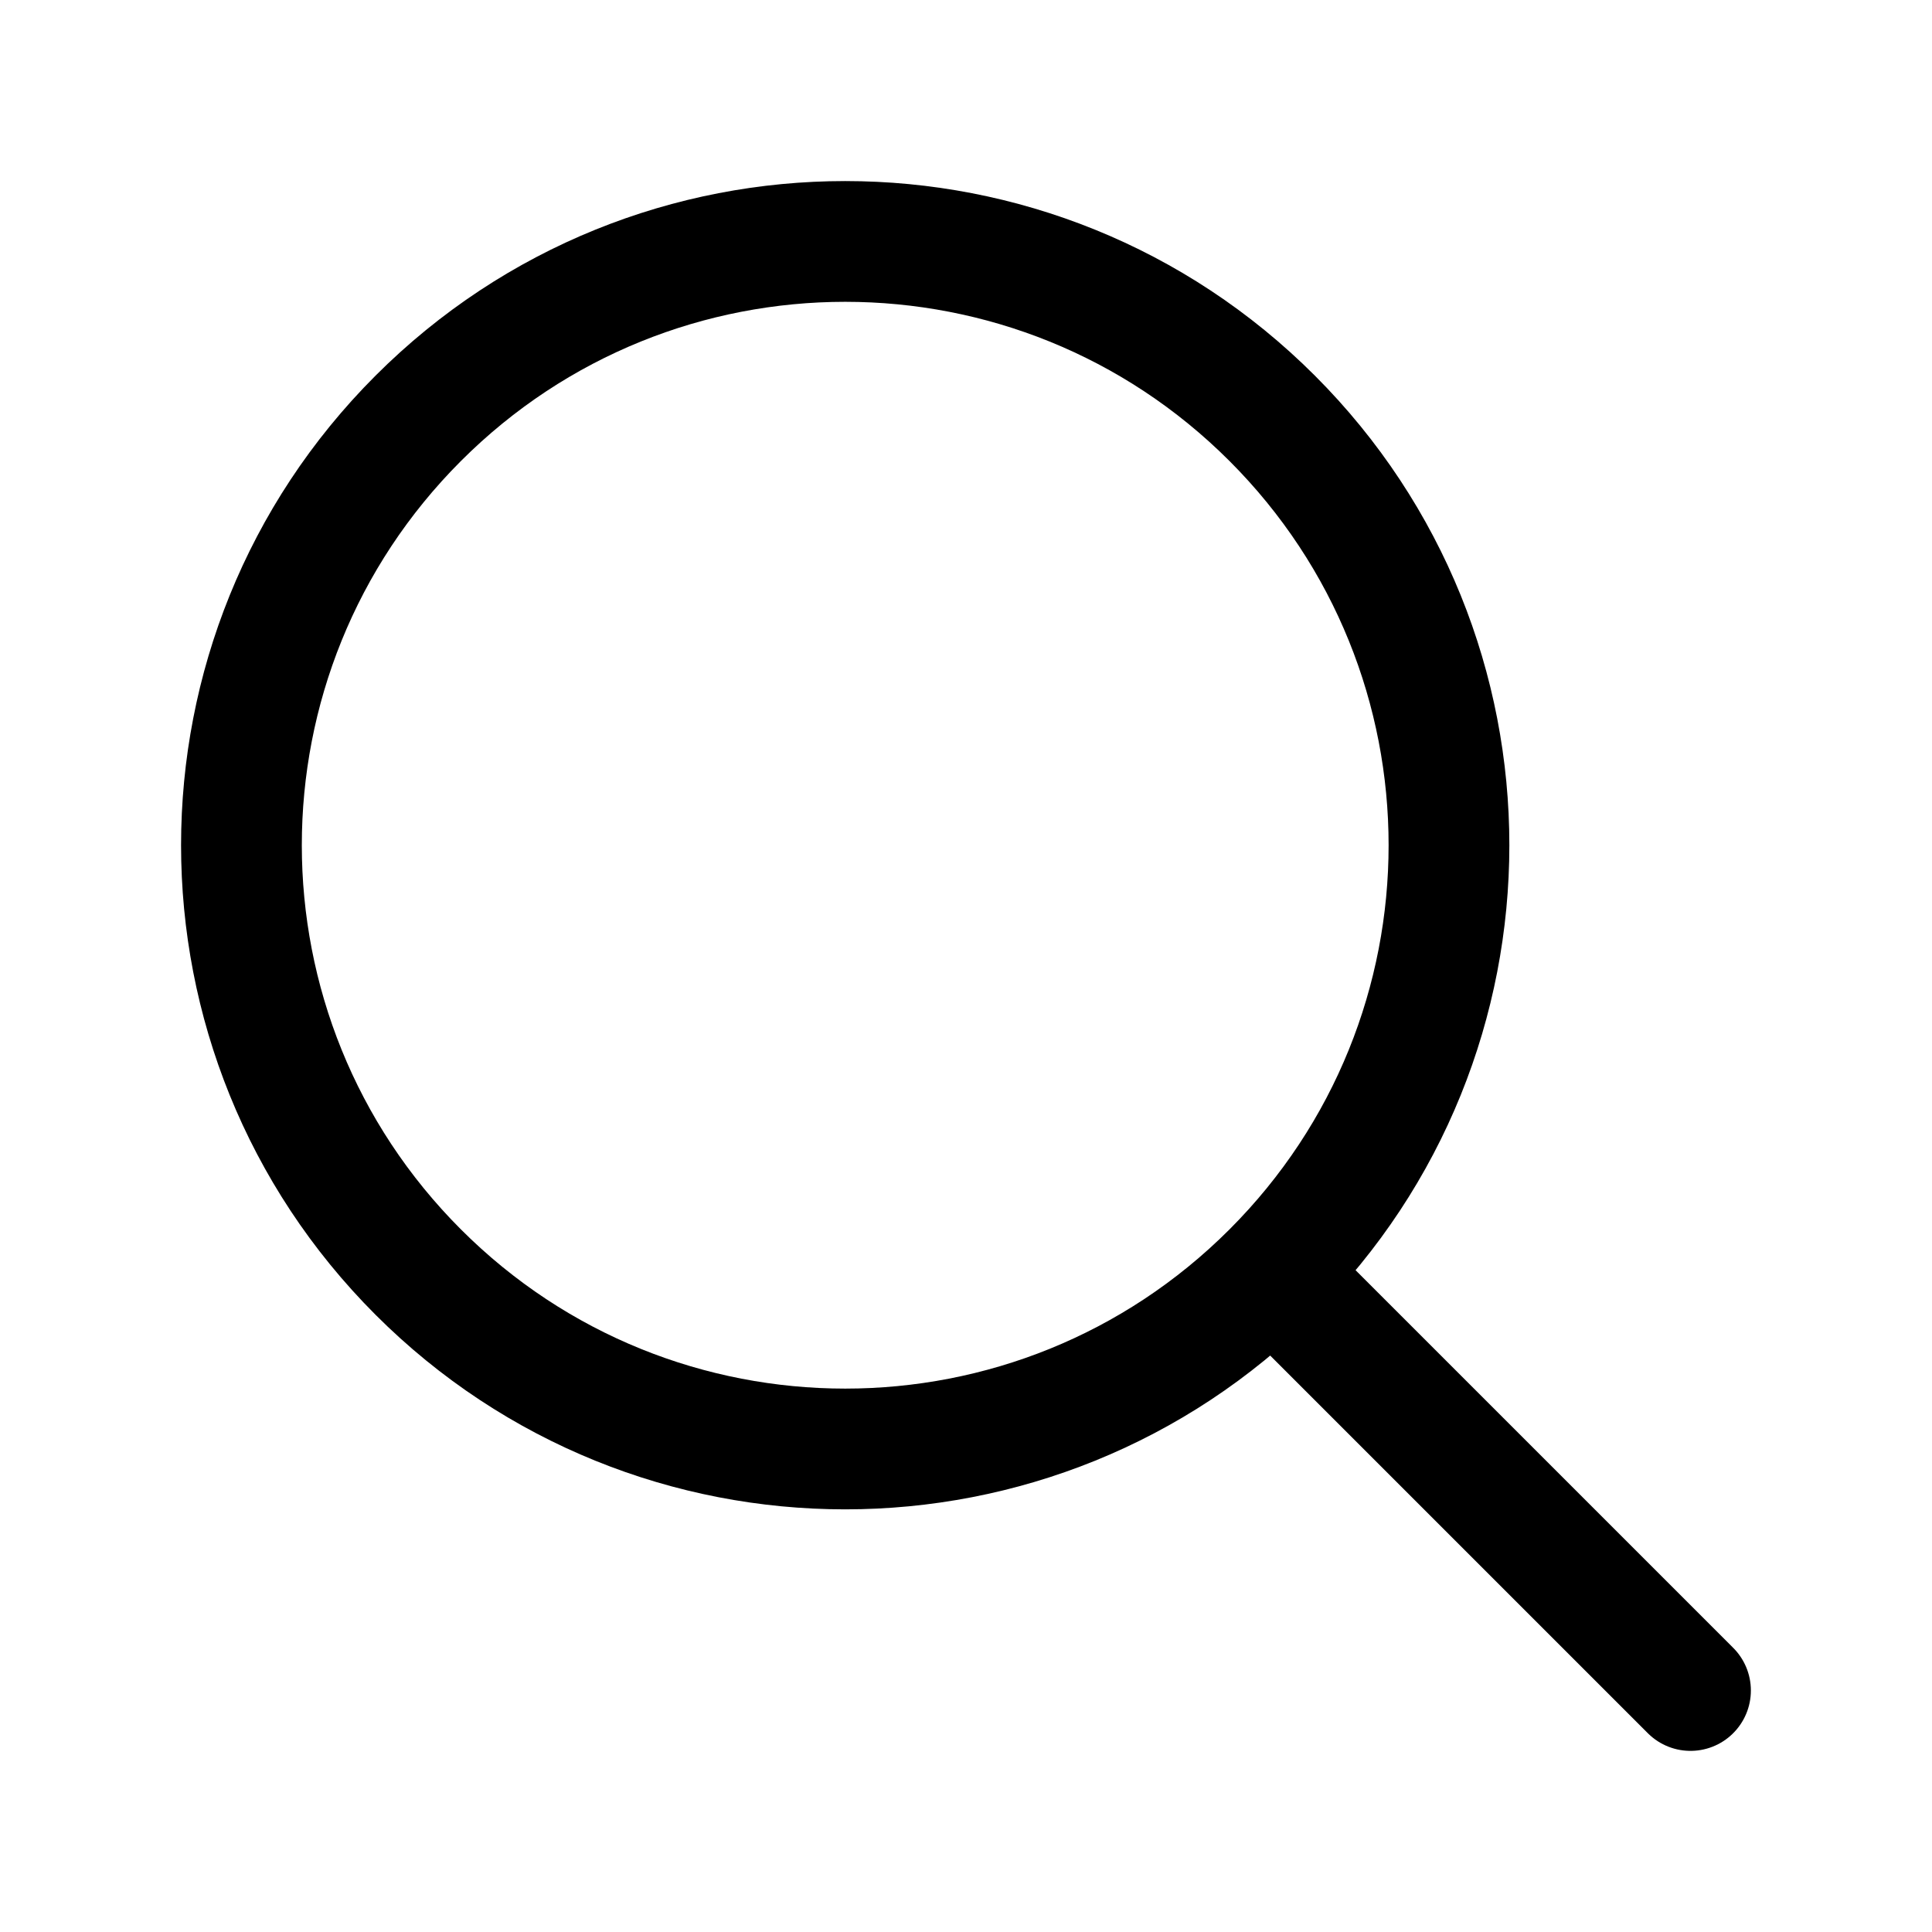
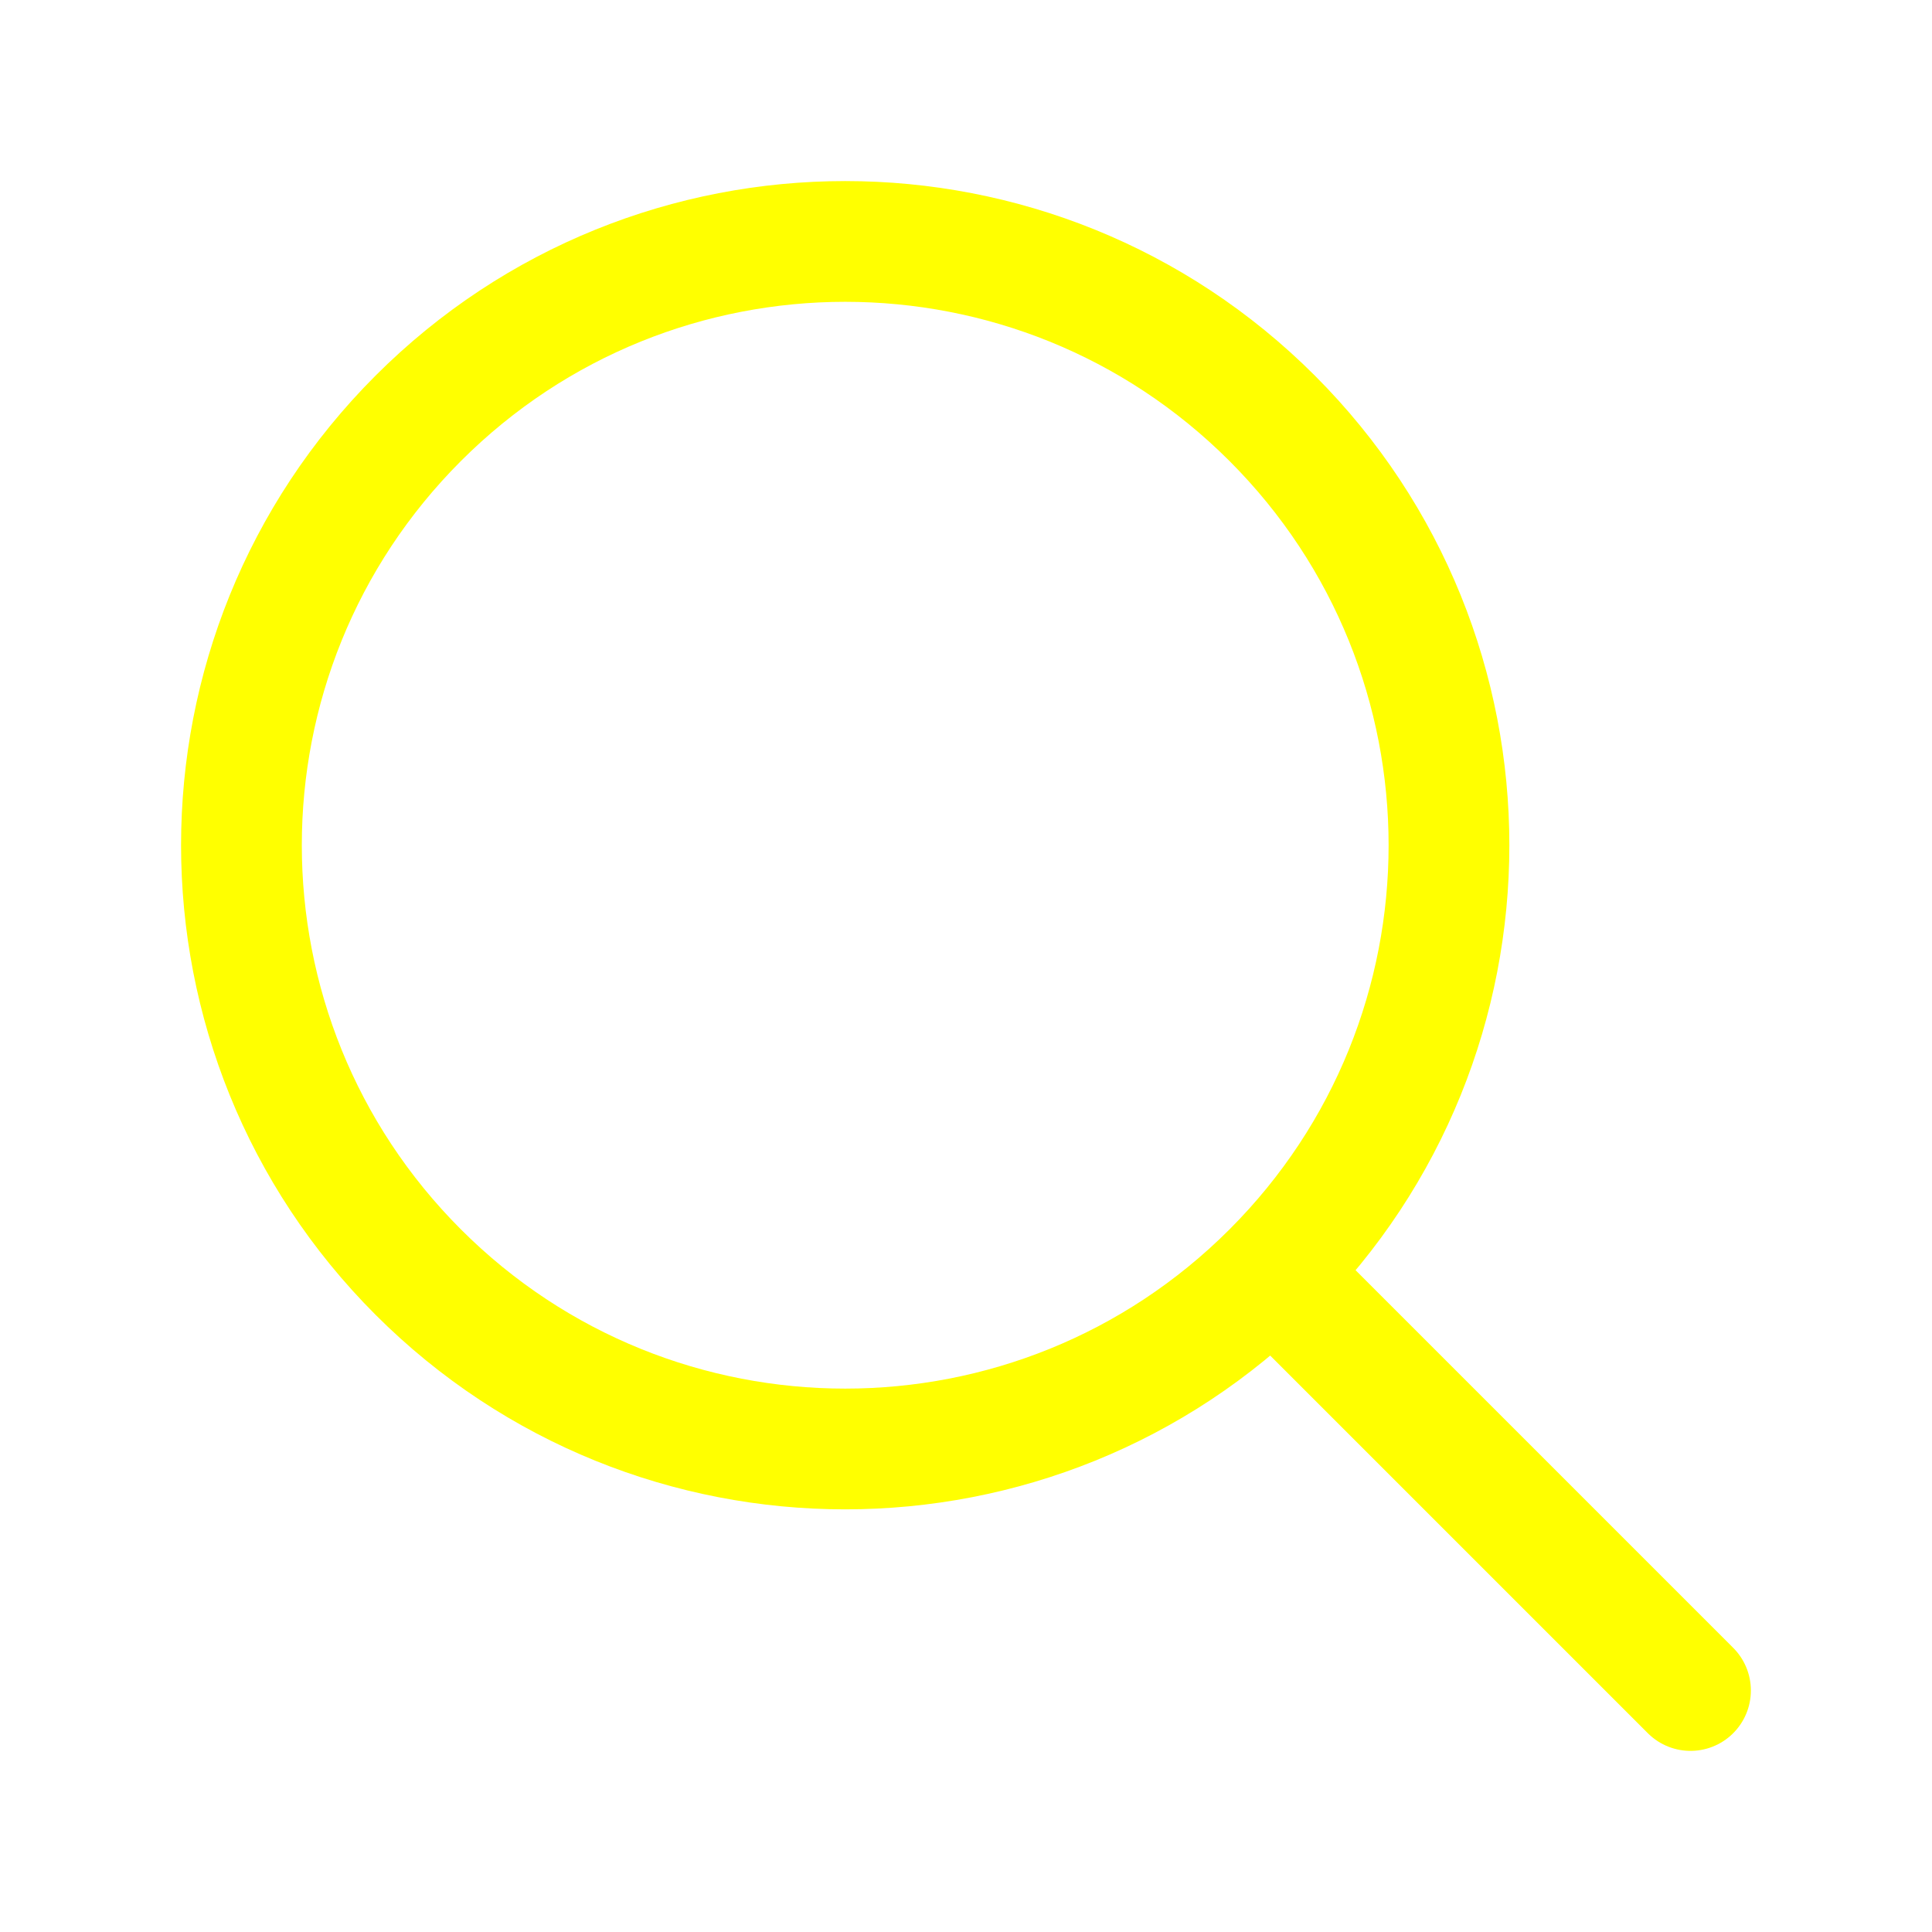
<svg xmlns="http://www.w3.org/2000/svg" fill="none" viewBox="0 0 24 24" stroke-width="1.5" stroke="currentColor" class="w-6 h-6">
-   <path stroke-linecap="round" stroke-linejoin="round" d="M21 21l-5.197-5.197m0 0A7.5 7.5 0 105.196 5.196a7.5 7.5 0 0010.607 10.607z" />
+   <path stroke-linecap="round" stroke-linejoin="round" d="M21 21l-5.197-5.197m0 0A7.5 7.5 0 105.196 5.196a7.5 7.5 0 0010.607 10.607z" stroke="yellow" />
</svg>
